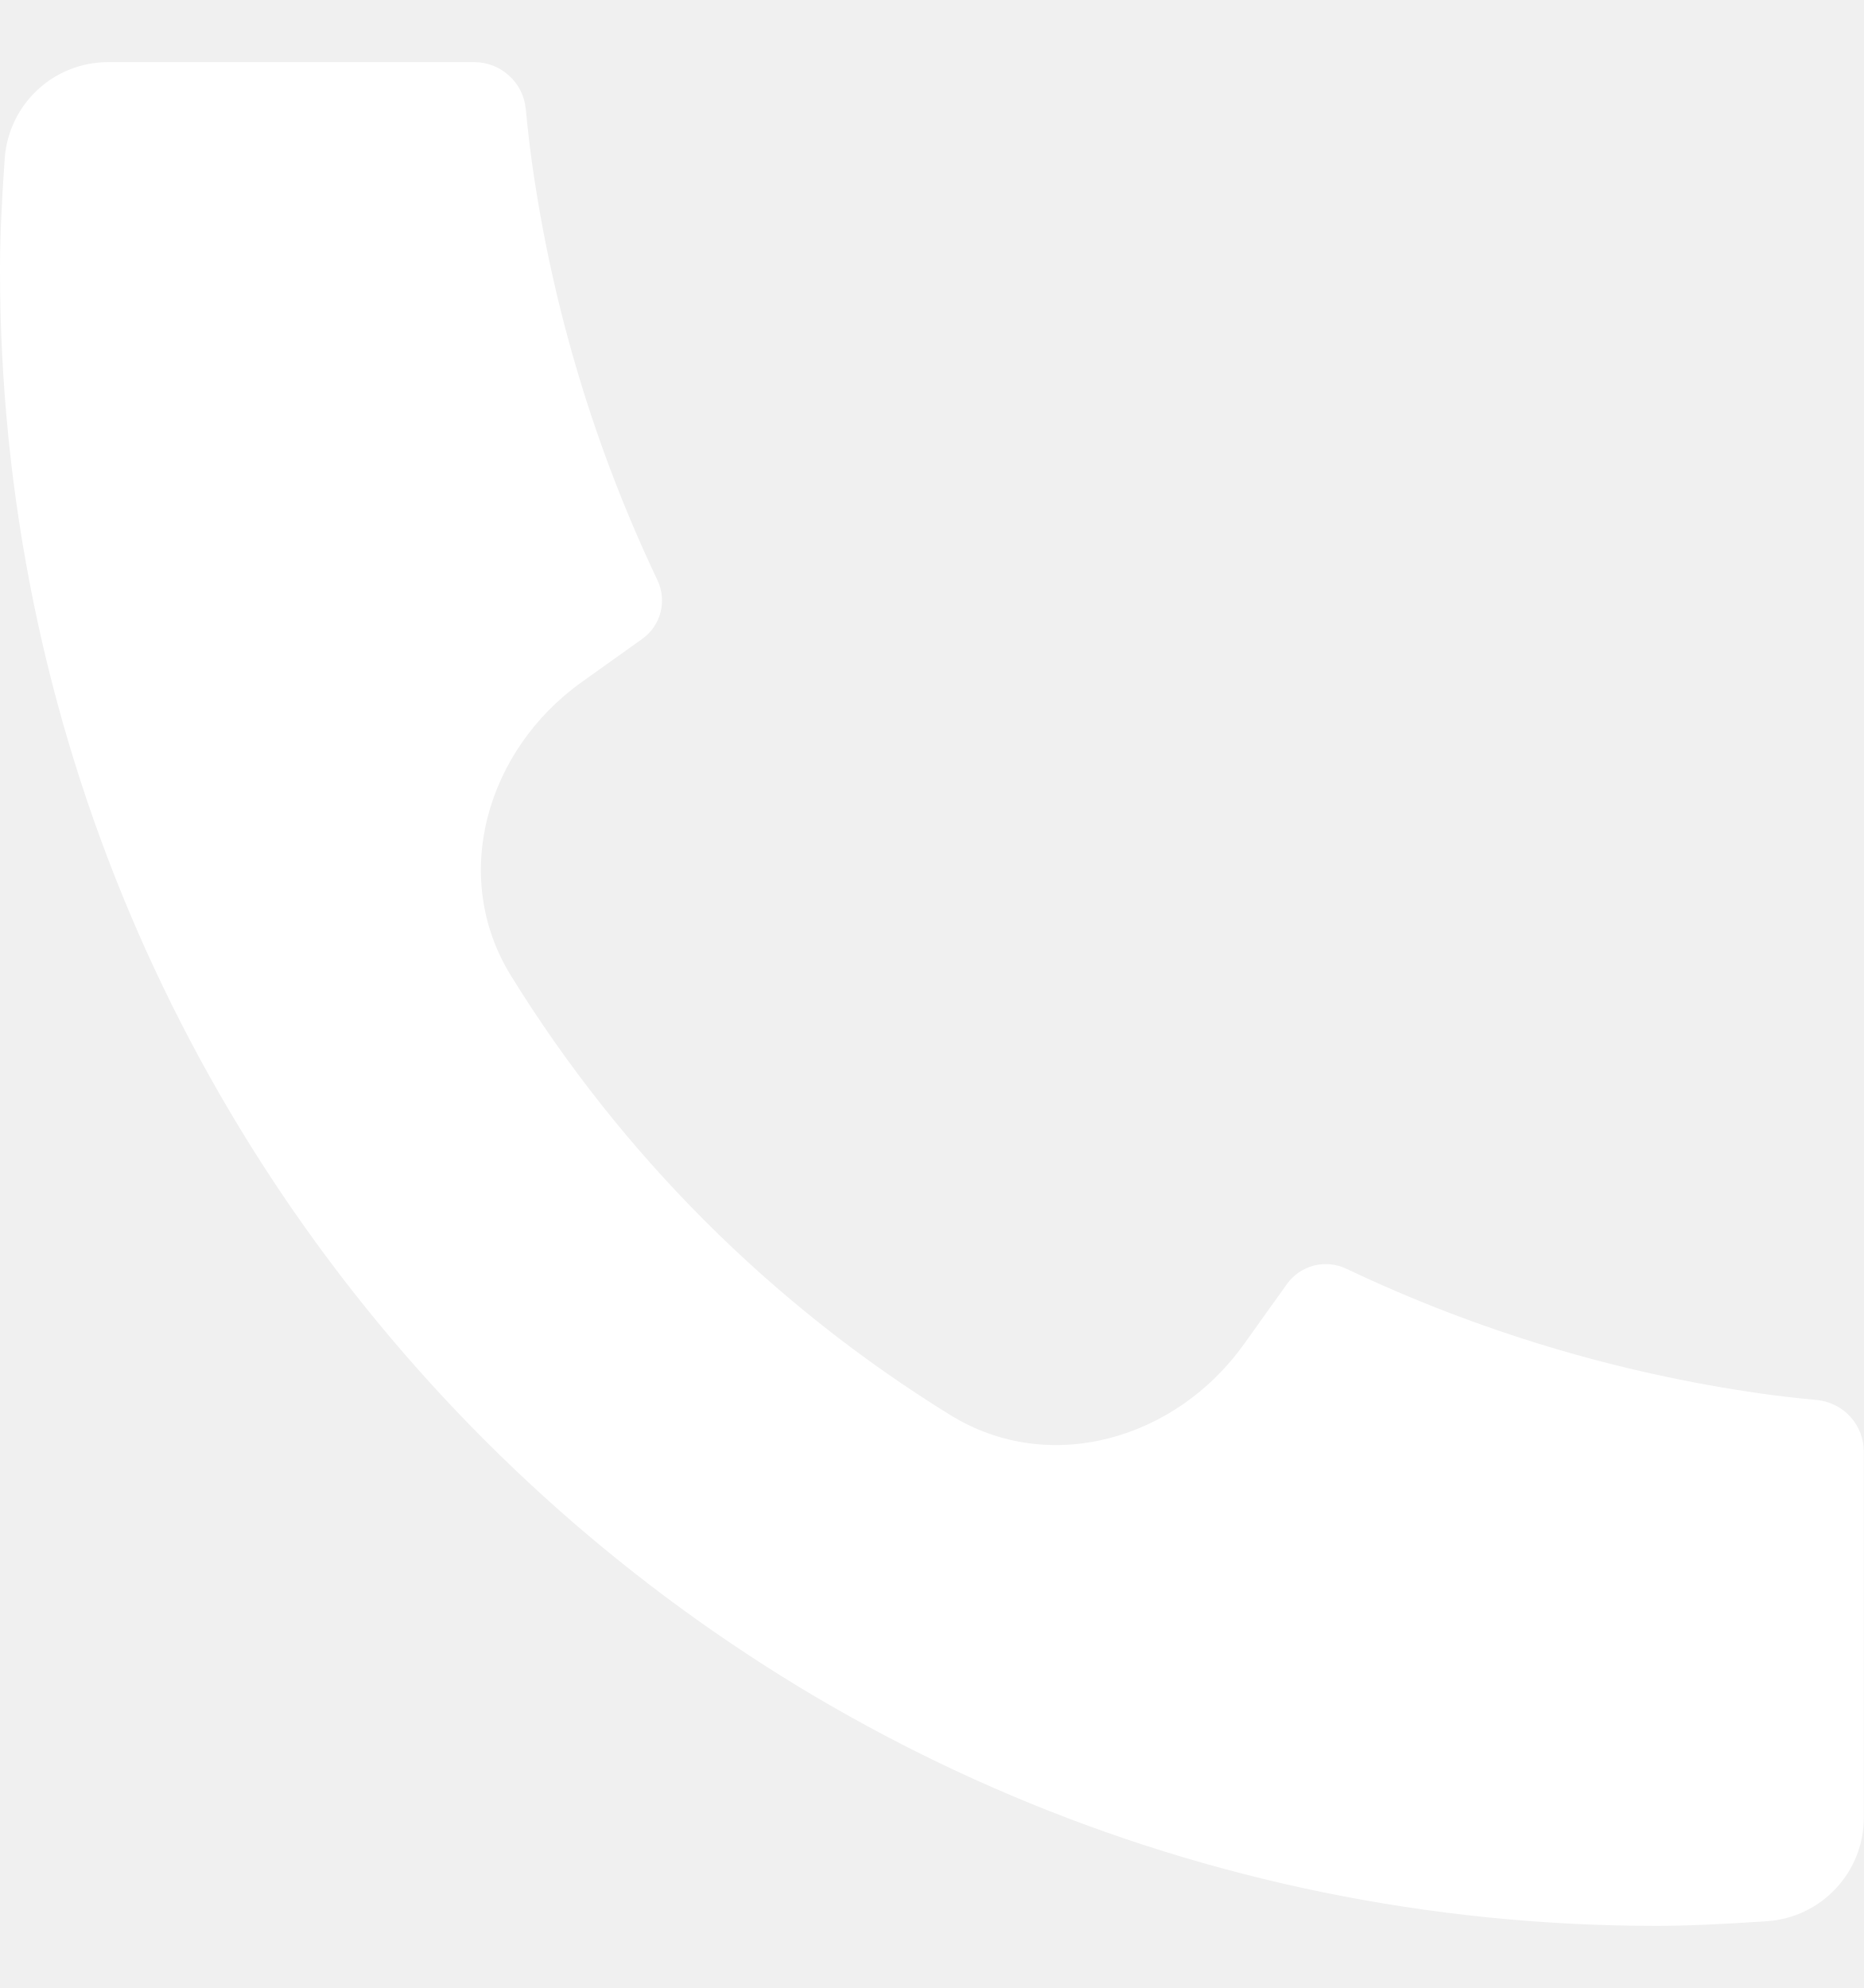
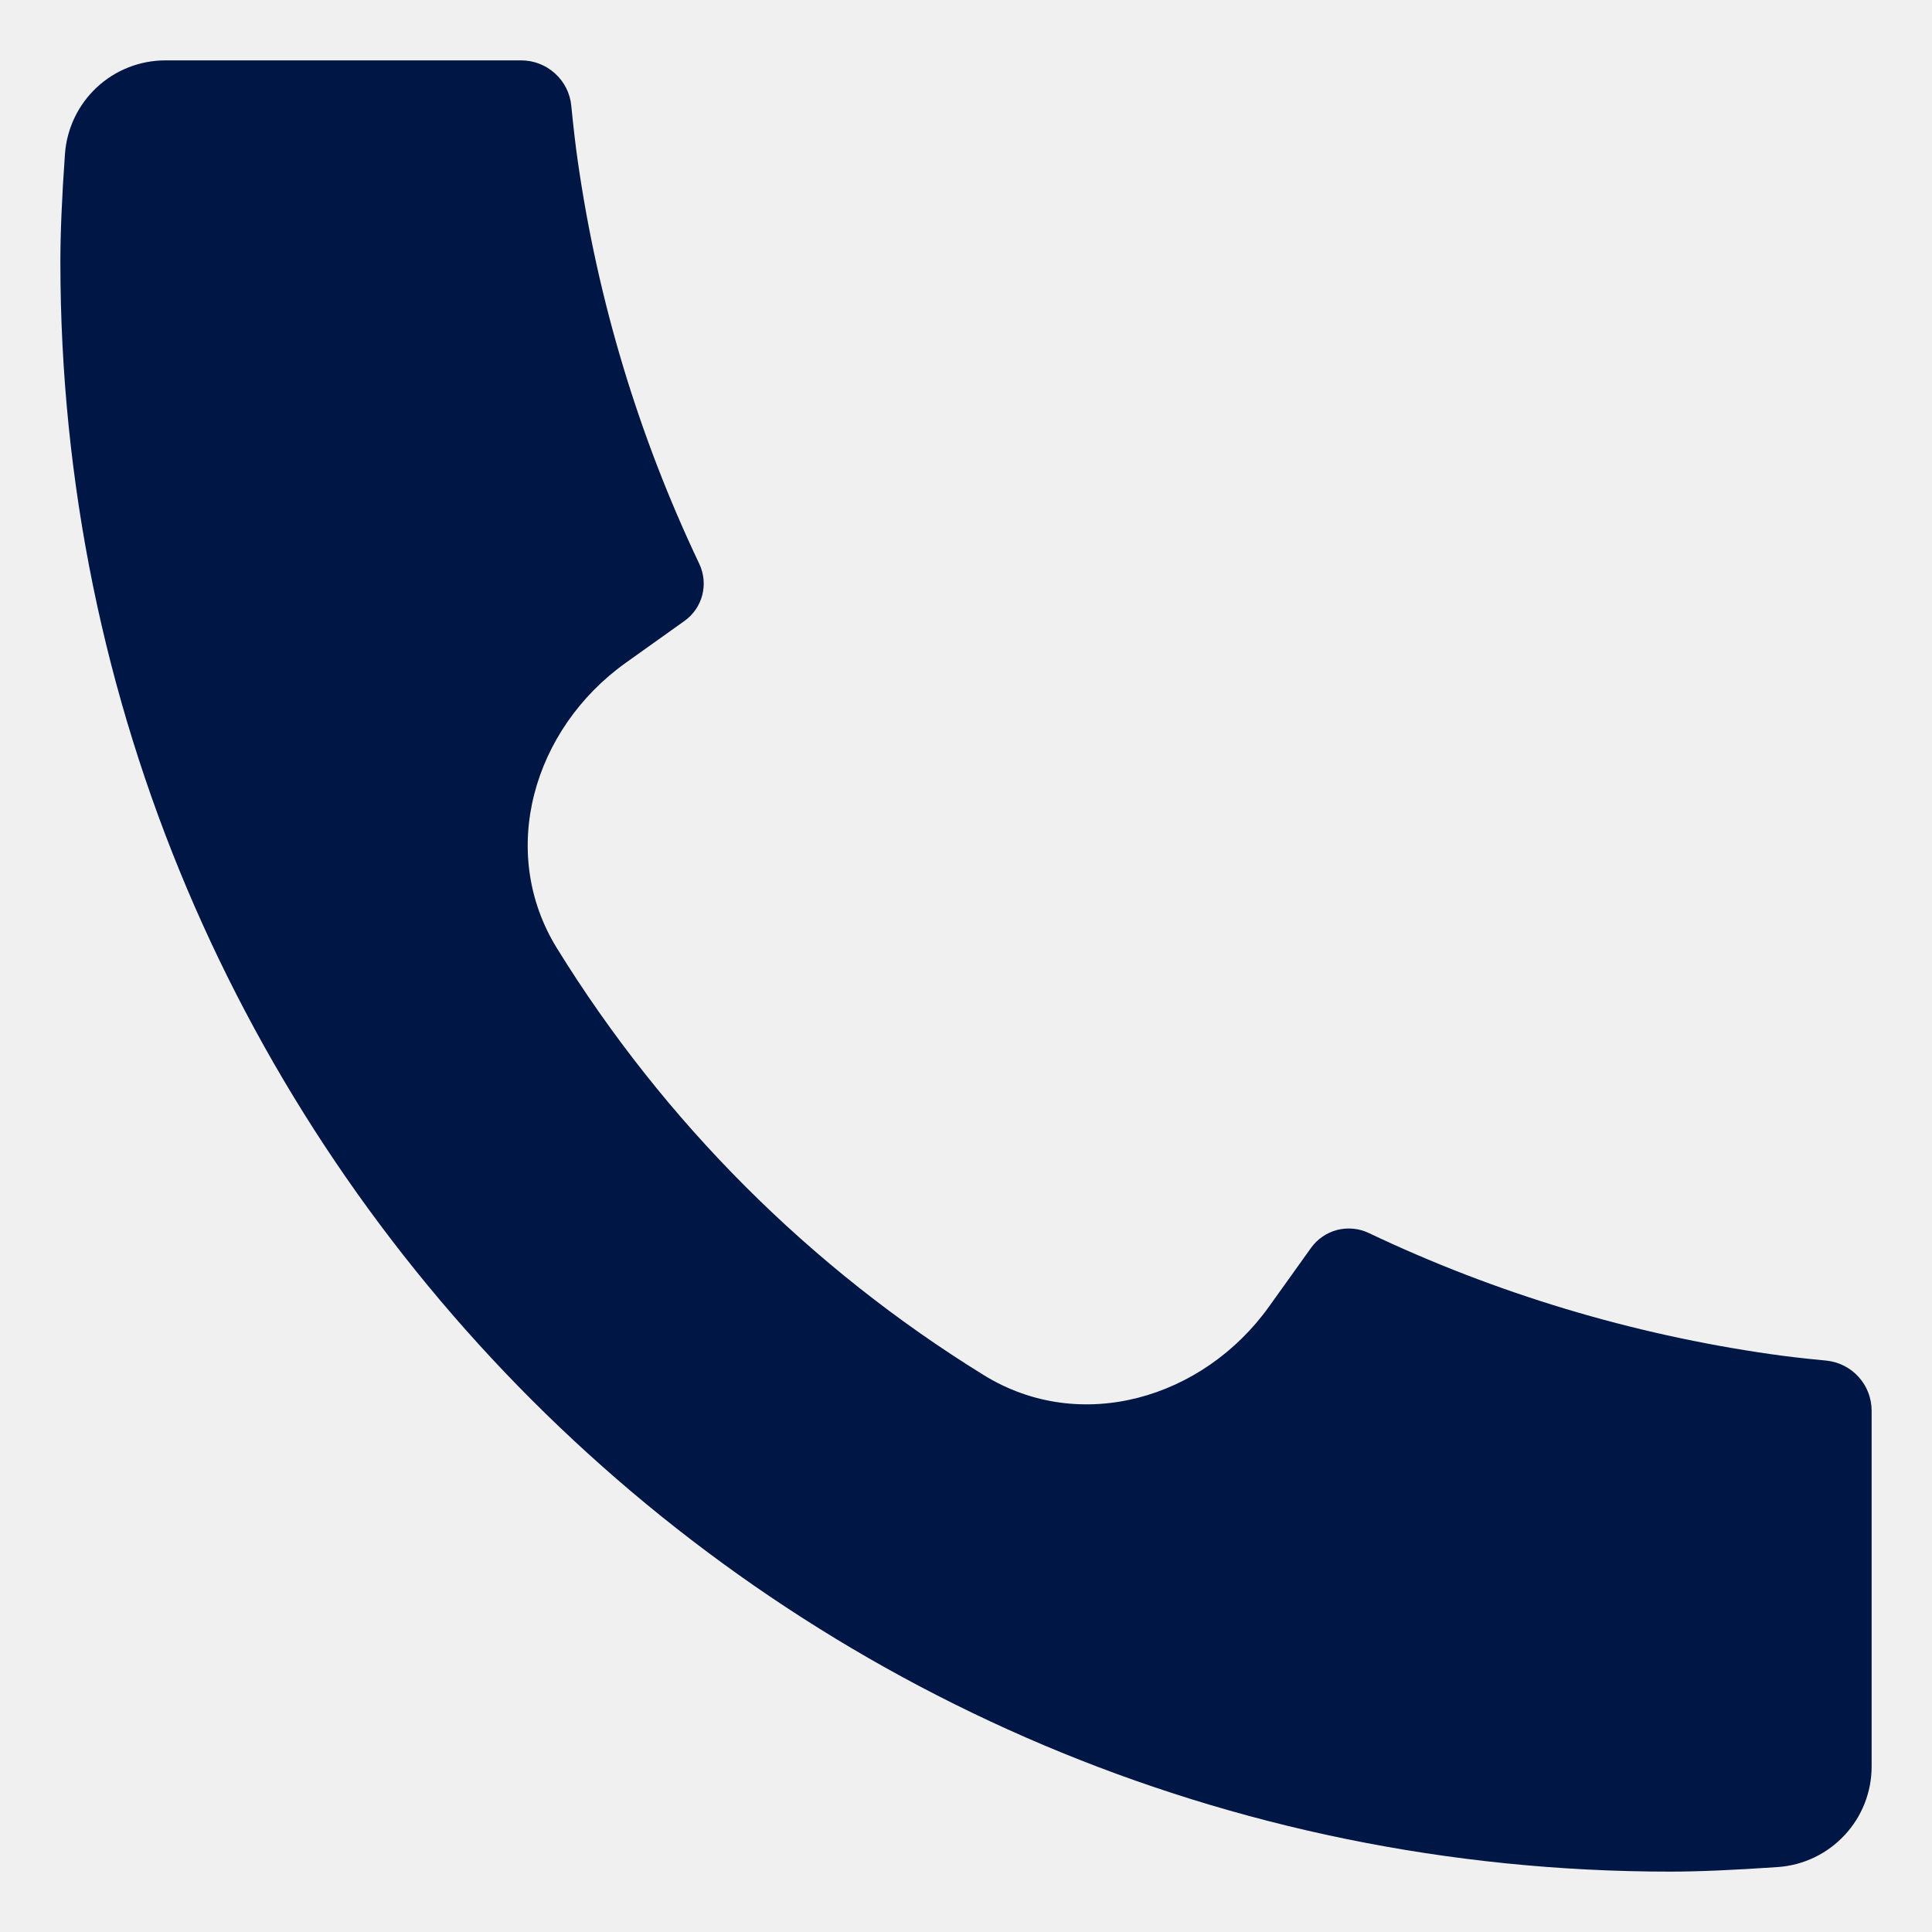
- <svg xmlns="http://www.w3.org/2000/svg" width="15" height="16" viewBox="0 0 15 16" fill="none">
-   <path d="M15 11.683C15 11.683 15 11.684 15 11.684V14.63C15 14.841 14.92 15.044 14.776 15.198C14.632 15.353 14.435 15.447 14.225 15.462C13.86 15.487 13.563 15.5 13.333 15.5C5.969 15.5 -0 9.531 -0 2.167C-0 1.937 0.012 1.639 0.038 1.275C0.053 1.065 0.147 0.868 0.301 0.724C0.455 0.58 0.659 0.5 0.87 0.5H3.816C3.92 0.5 4.019 0.538 4.096 0.608C4.173 0.677 4.221 0.772 4.231 0.875C4.25 1.067 4.268 1.219 4.285 1.335C4.45 2.491 4.79 3.615 5.291 4.669C5.37 4.836 5.319 5.035 5.169 5.142L4.681 5.49C3.916 6.037 3.618 7.054 4.113 7.854C5 9.29 6.21 10.501 7.647 11.388C8.446 11.882 9.463 11.585 10.01 10.82L10.357 10.335C10.409 10.262 10.486 10.209 10.573 10.186C10.661 10.164 10.753 10.172 10.835 10.211C11.889 10.712 13.013 11.05 14.168 11.215C14.284 11.232 14.436 11.25 14.626 11.268C14.729 11.279 14.824 11.327 14.893 11.404C14.962 11.48 15 11.58 15 11.683C15 11.683 15 11.683 15 11.683Z" fill="white" />
+ <svg xmlns="http://www.w3.org/2000/svg" width="15" height="15" viewBox="0 0 15 16" fill="none">
+   <path d="M15 11.683C15 11.683 15 11.684 15 11.684V14.63C15 14.841 14.92 15.044 14.776 15.198C14.632 15.353 14.435 15.447 14.225 15.462C13.86 15.487 13.563 15.5 13.333 15.5C5.969 15.5 -0 9.531 -0 2.167C-0 1.937 0.012 1.639 0.038 1.275C0.053 1.065 0.147 0.868 0.301 0.724C0.455 0.58 0.659 0.5 0.87 0.5H3.816C3.92 0.5 4.019 0.538 4.096 0.608C4.173 0.677 4.221 0.772 4.231 0.875C4.25 1.067 4.268 1.219 4.285 1.335C4.45 2.491 4.79 3.615 5.291 4.669C5.37 4.836 5.319 5.035 5.169 5.142L4.681 5.49C3.916 6.037 3.618 7.054 4.113 7.854C5 9.29 6.21 10.501 7.647 11.388C8.446 11.882 9.463 11.585 10.01 10.82L10.357 10.335C10.409 10.262 10.486 10.209 10.573 10.186C10.661 10.164 10.753 10.172 10.835 10.211C11.889 10.712 13.013 11.05 14.168 11.215C14.284 11.232 14.436 11.25 14.626 11.268C14.729 11.279 14.824 11.327 14.893 11.404C14.962 11.48 15 11.58 15 11.683C15 11.683 15 11.683 15 11.683Z" fill="#001645" />
</svg>
